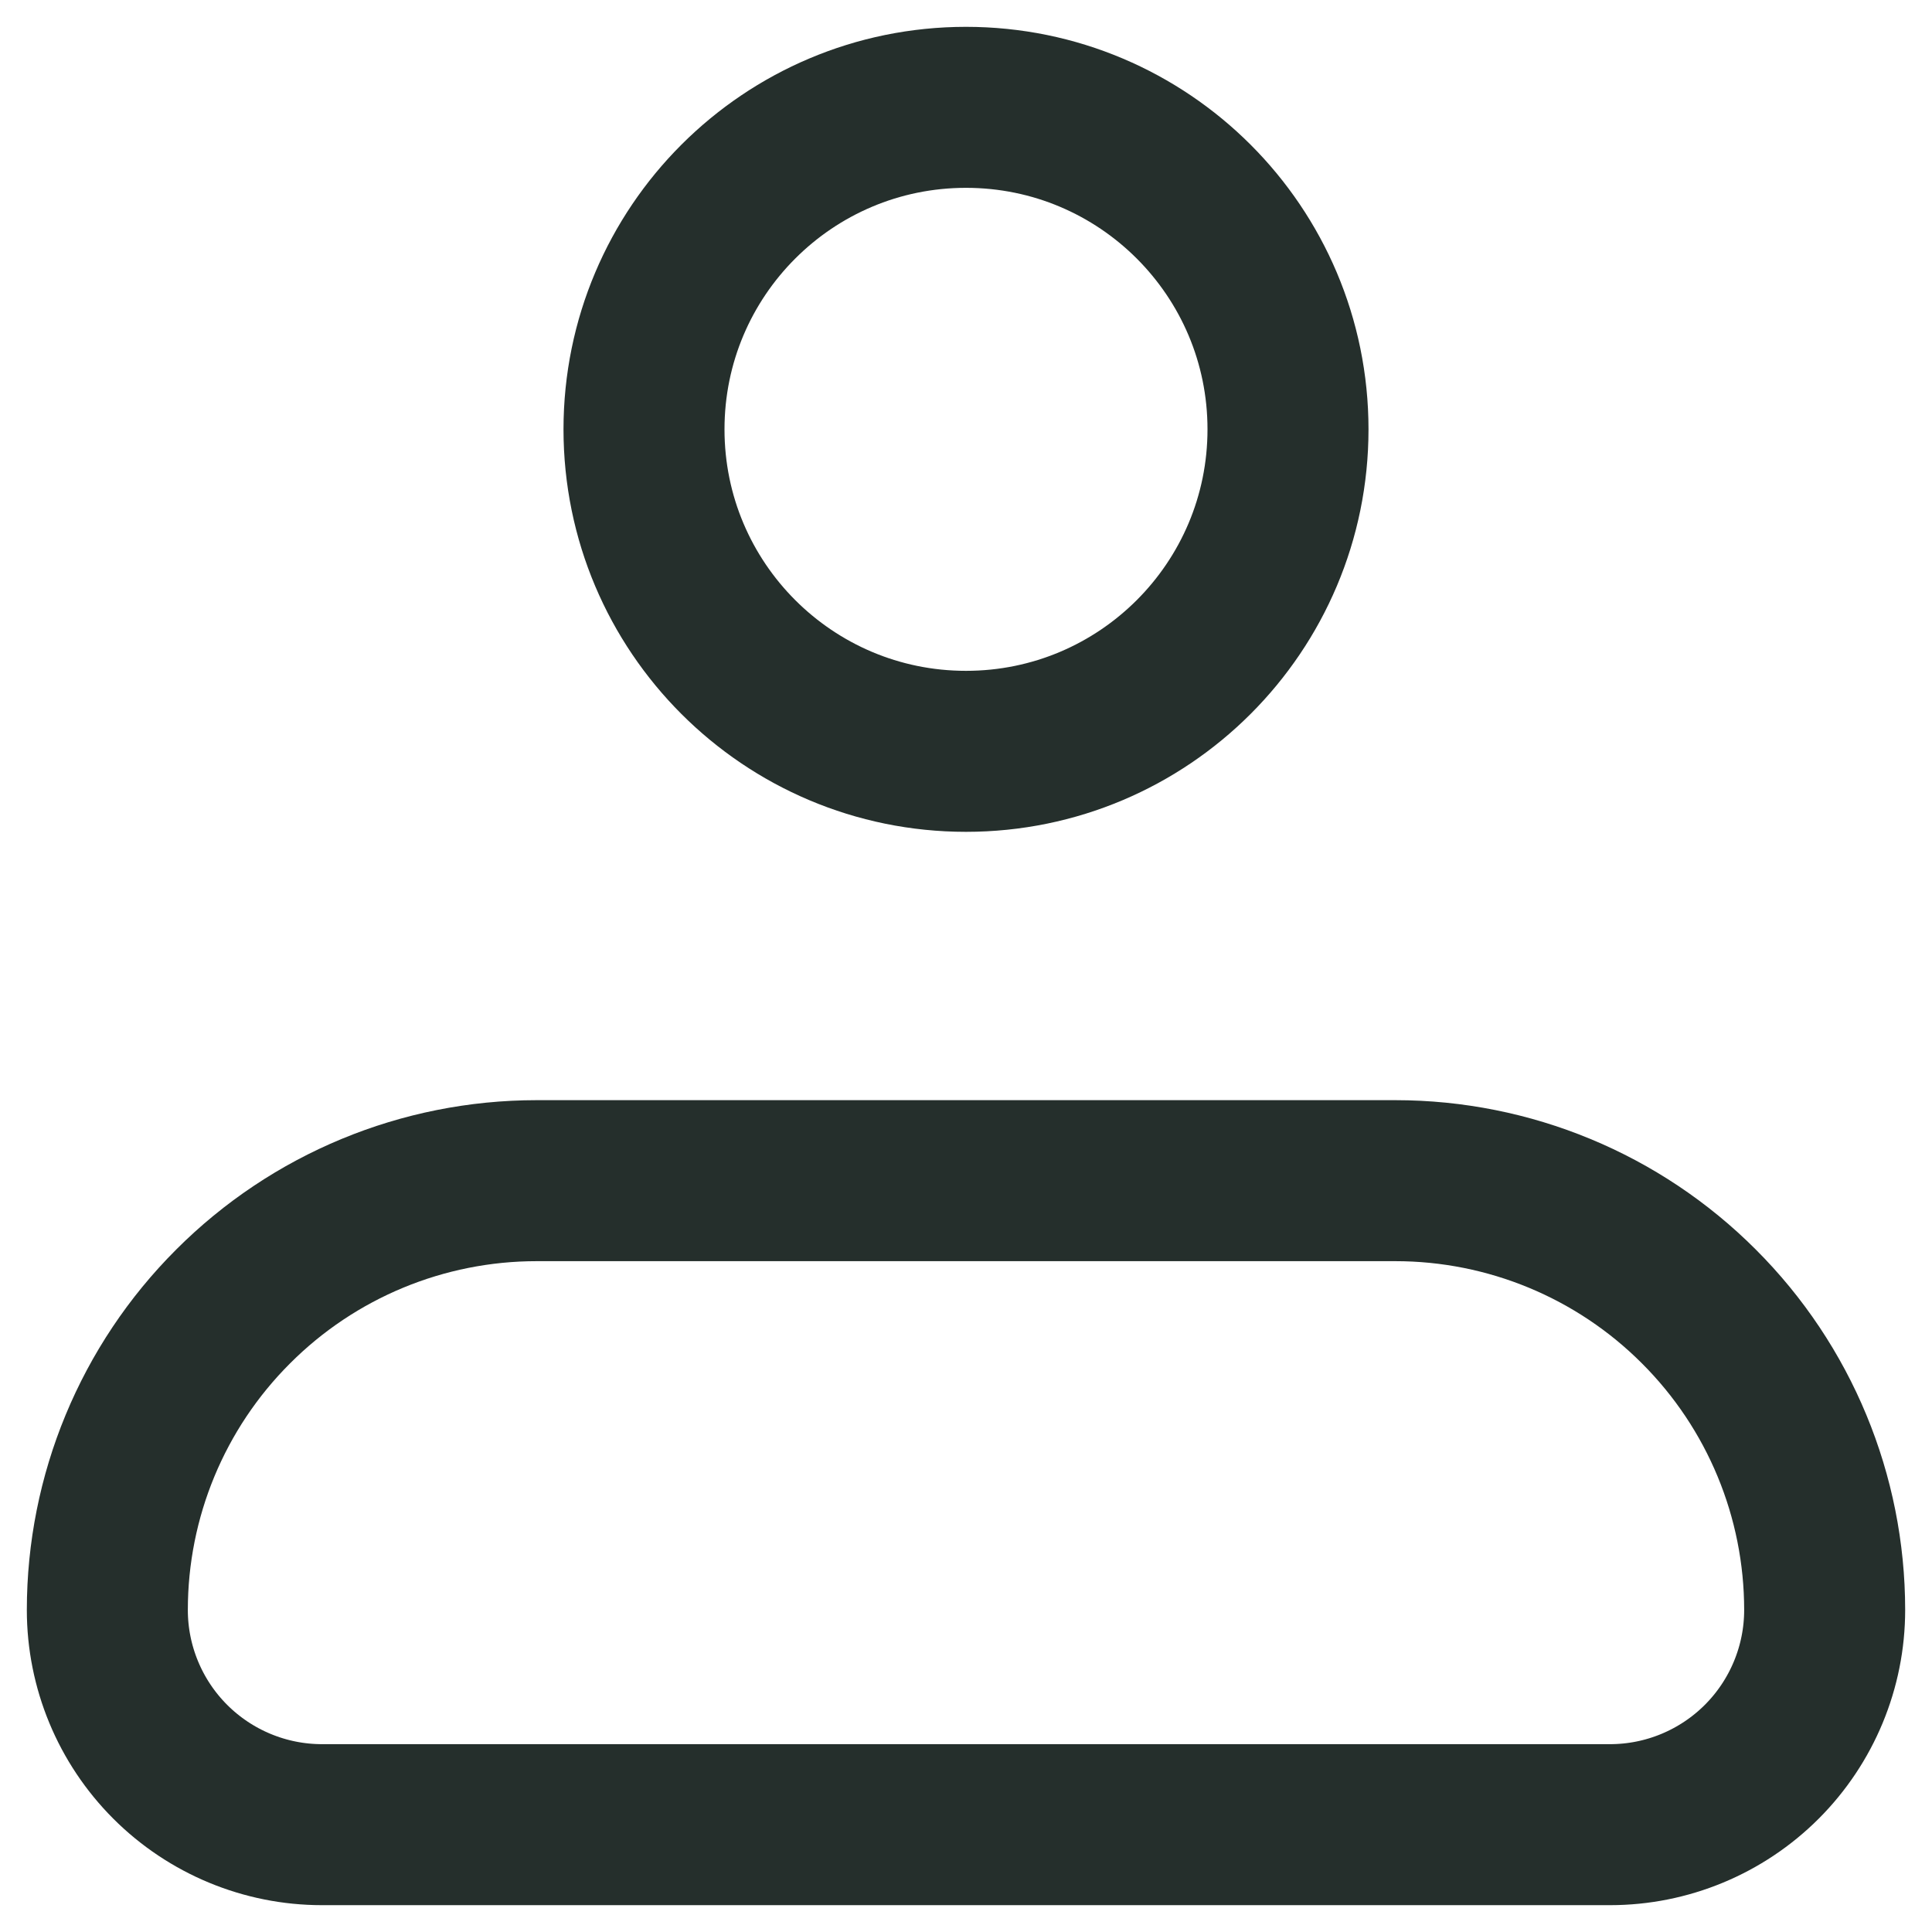
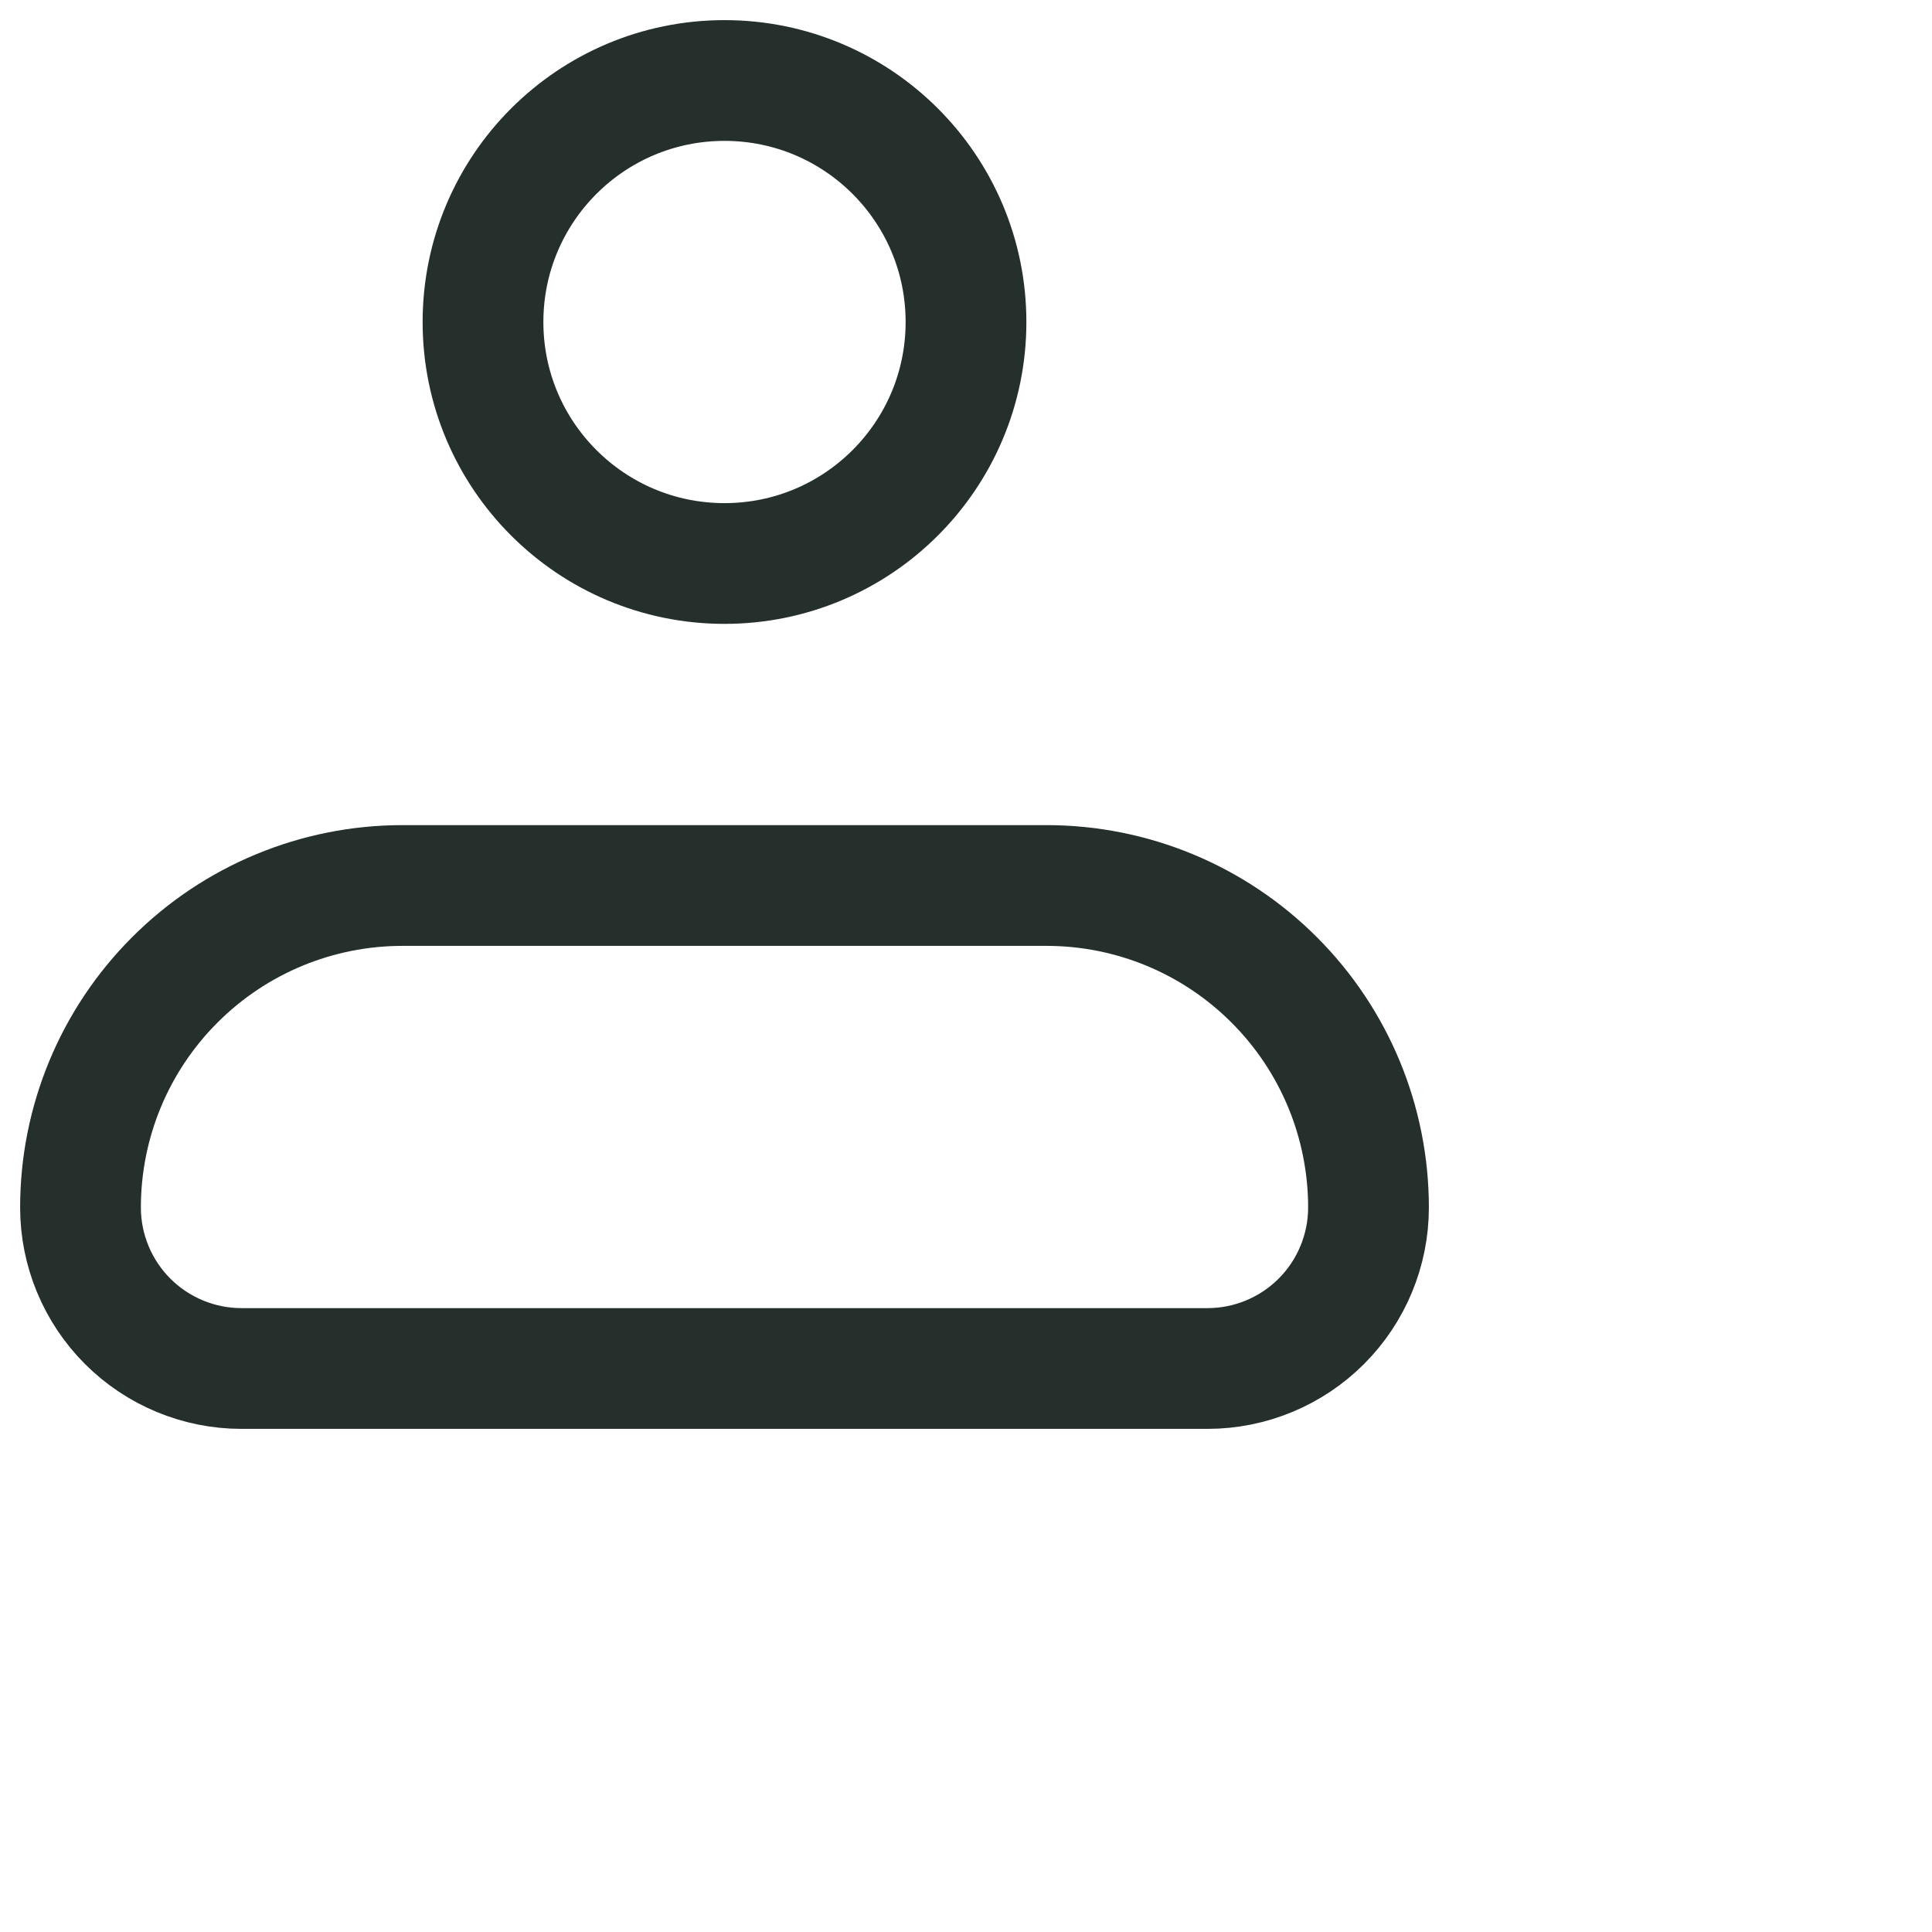
- <svg xmlns="http://www.w3.org/2000/svg" width="18" height="18" viewBox="0 0 18 18" fill="none">
+ <svg xmlns="http://www.w3.org/2000/svg" width="24" height="24" viewBox="0 0 24 24" fill="none">
  <path d="M1 15C1 13.939 1.421 12.922 2.172 12.172C2.922 11.421 3.939 11 5 11H13C14.061 11 15.078 11.421 15.828 12.172C16.579 12.922 17 13.939 17 15C17 15.53 16.789 16.039 16.414 16.414C16.039 16.789 15.53 17 15 17H3C2.47 17 1.961 16.789 1.586 16.414C1.211 16.039 1 15.53 1 15Z" stroke="#252F2C" stroke-width="1.5" stroke-linejoin="round" />
  <path d="M9 7C10.657 7 12 5.657 12 4C12 2.343 10.657 1 9 1C7.343 1 6 2.343 6 4C6 5.657 7.343 7 9 7Z" stroke="#252F2C" stroke-width="1.5" />
</svg>
